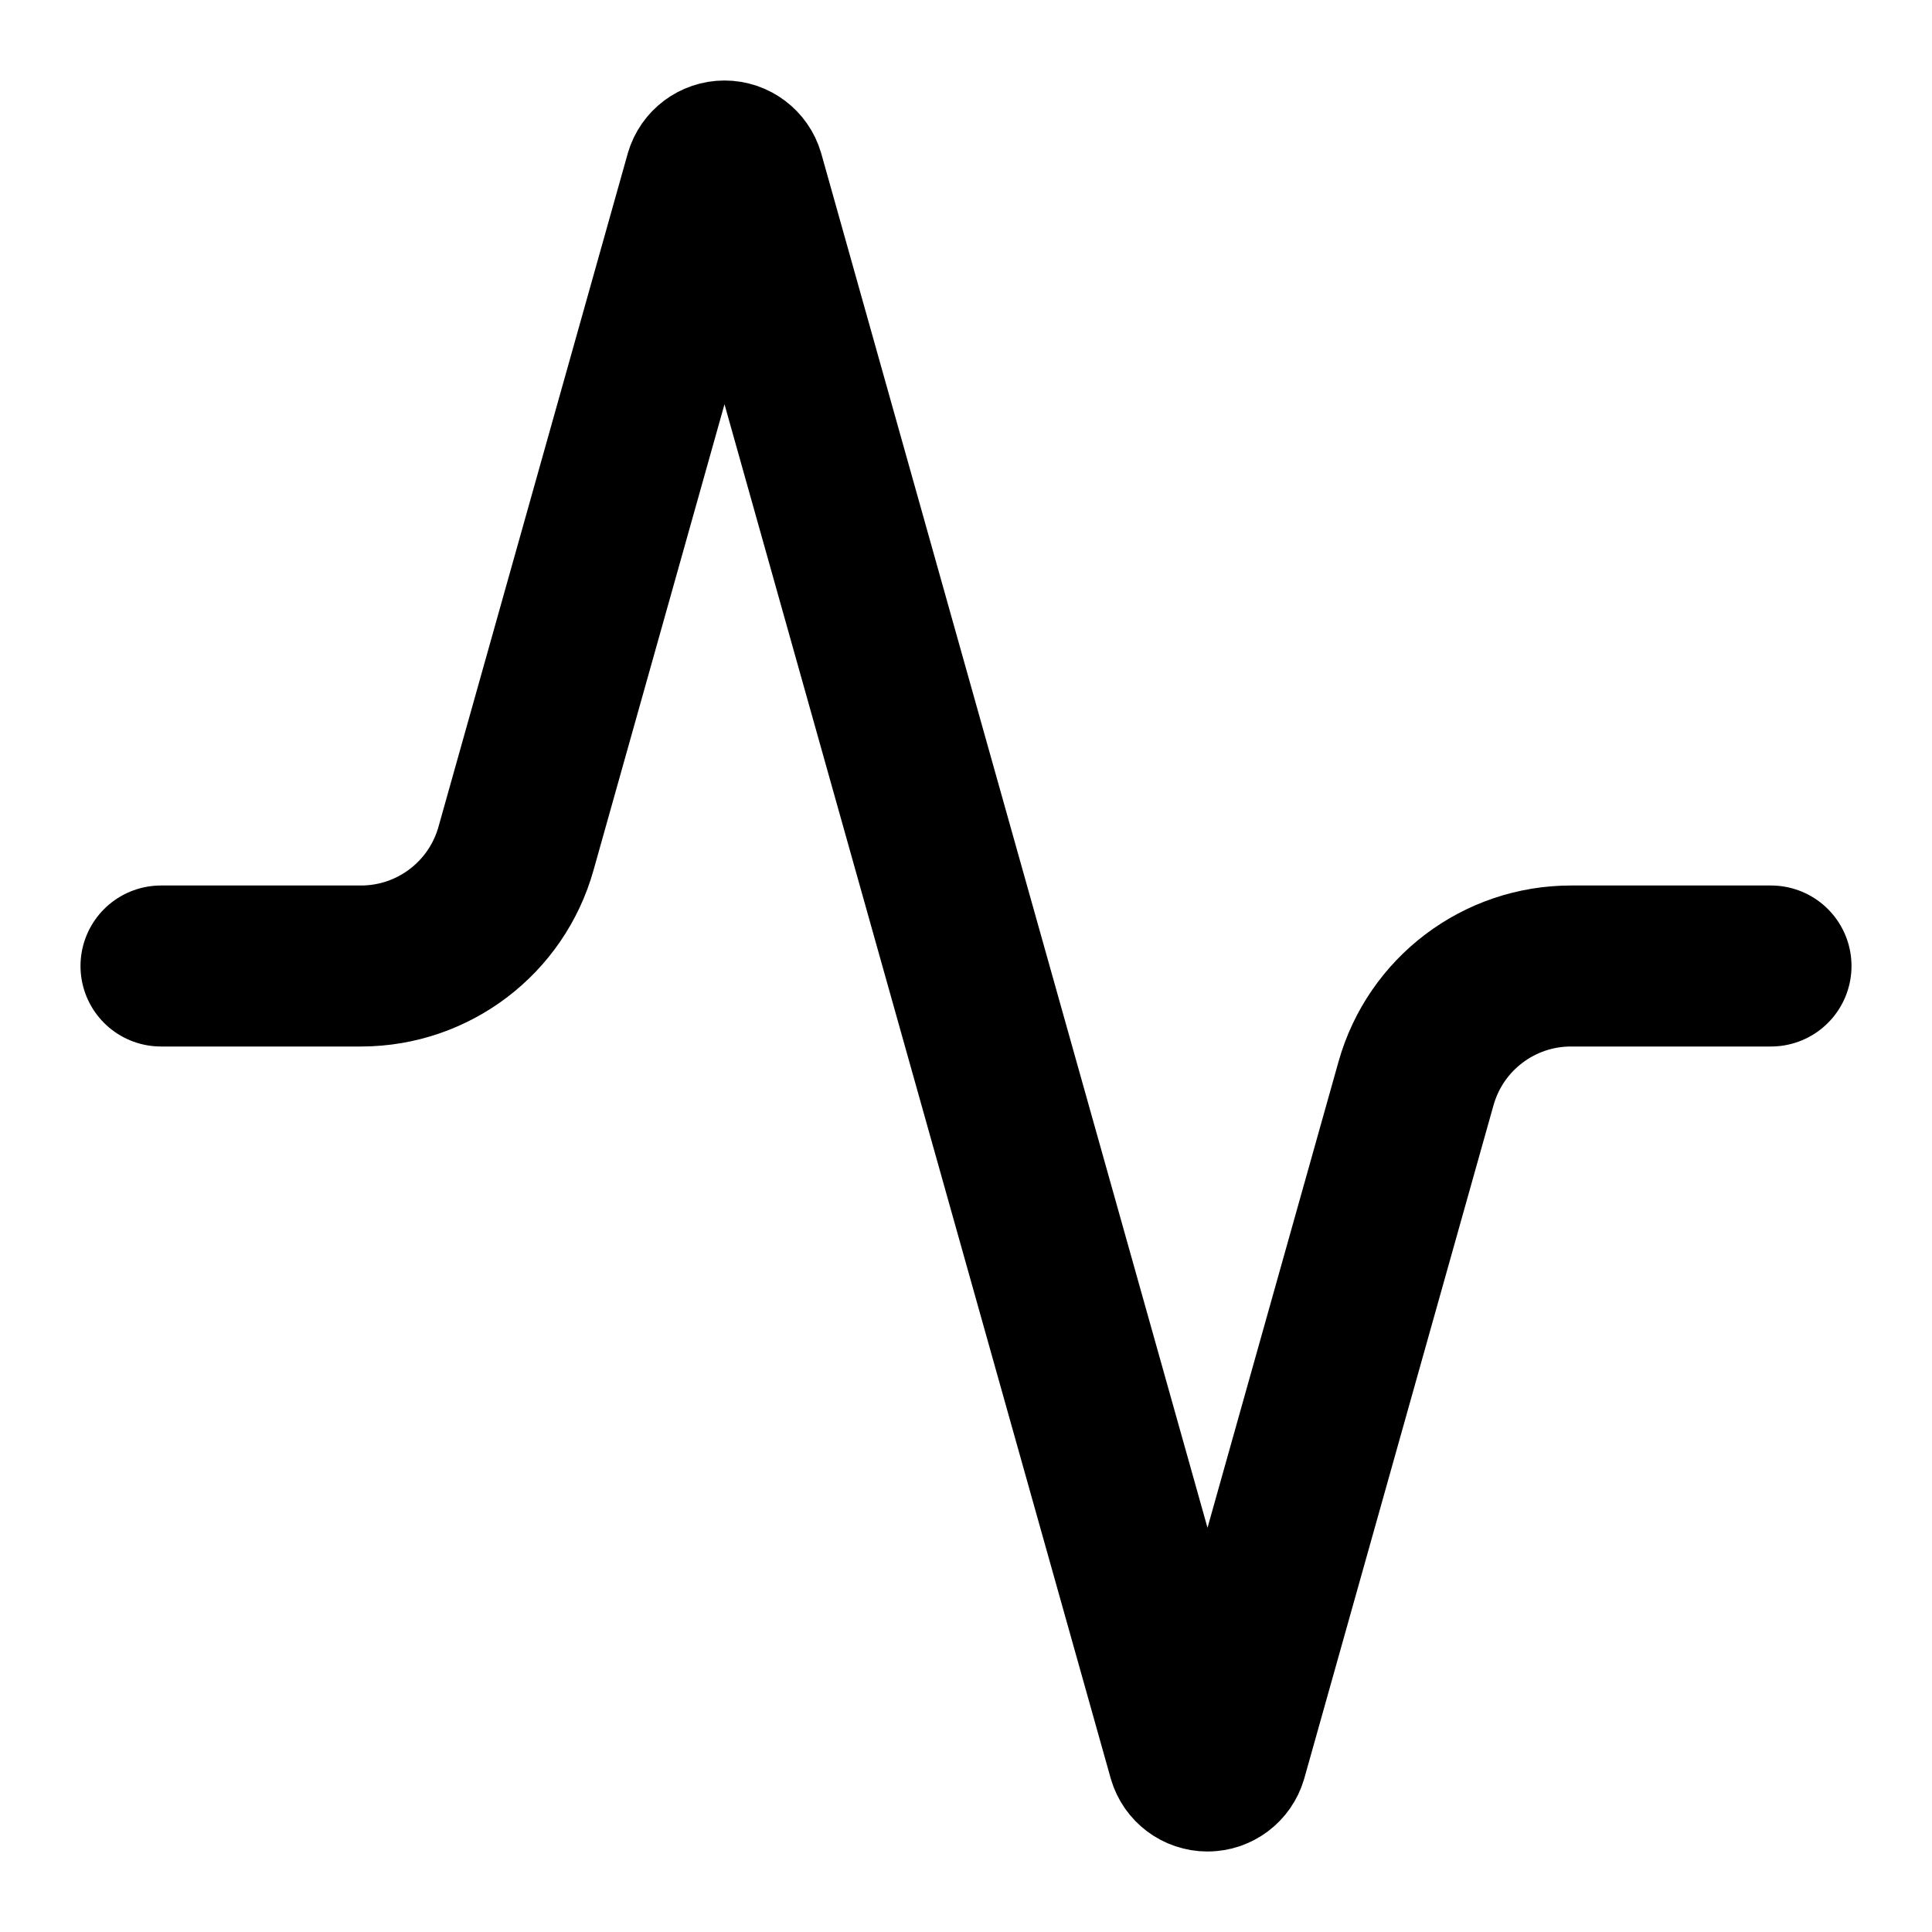
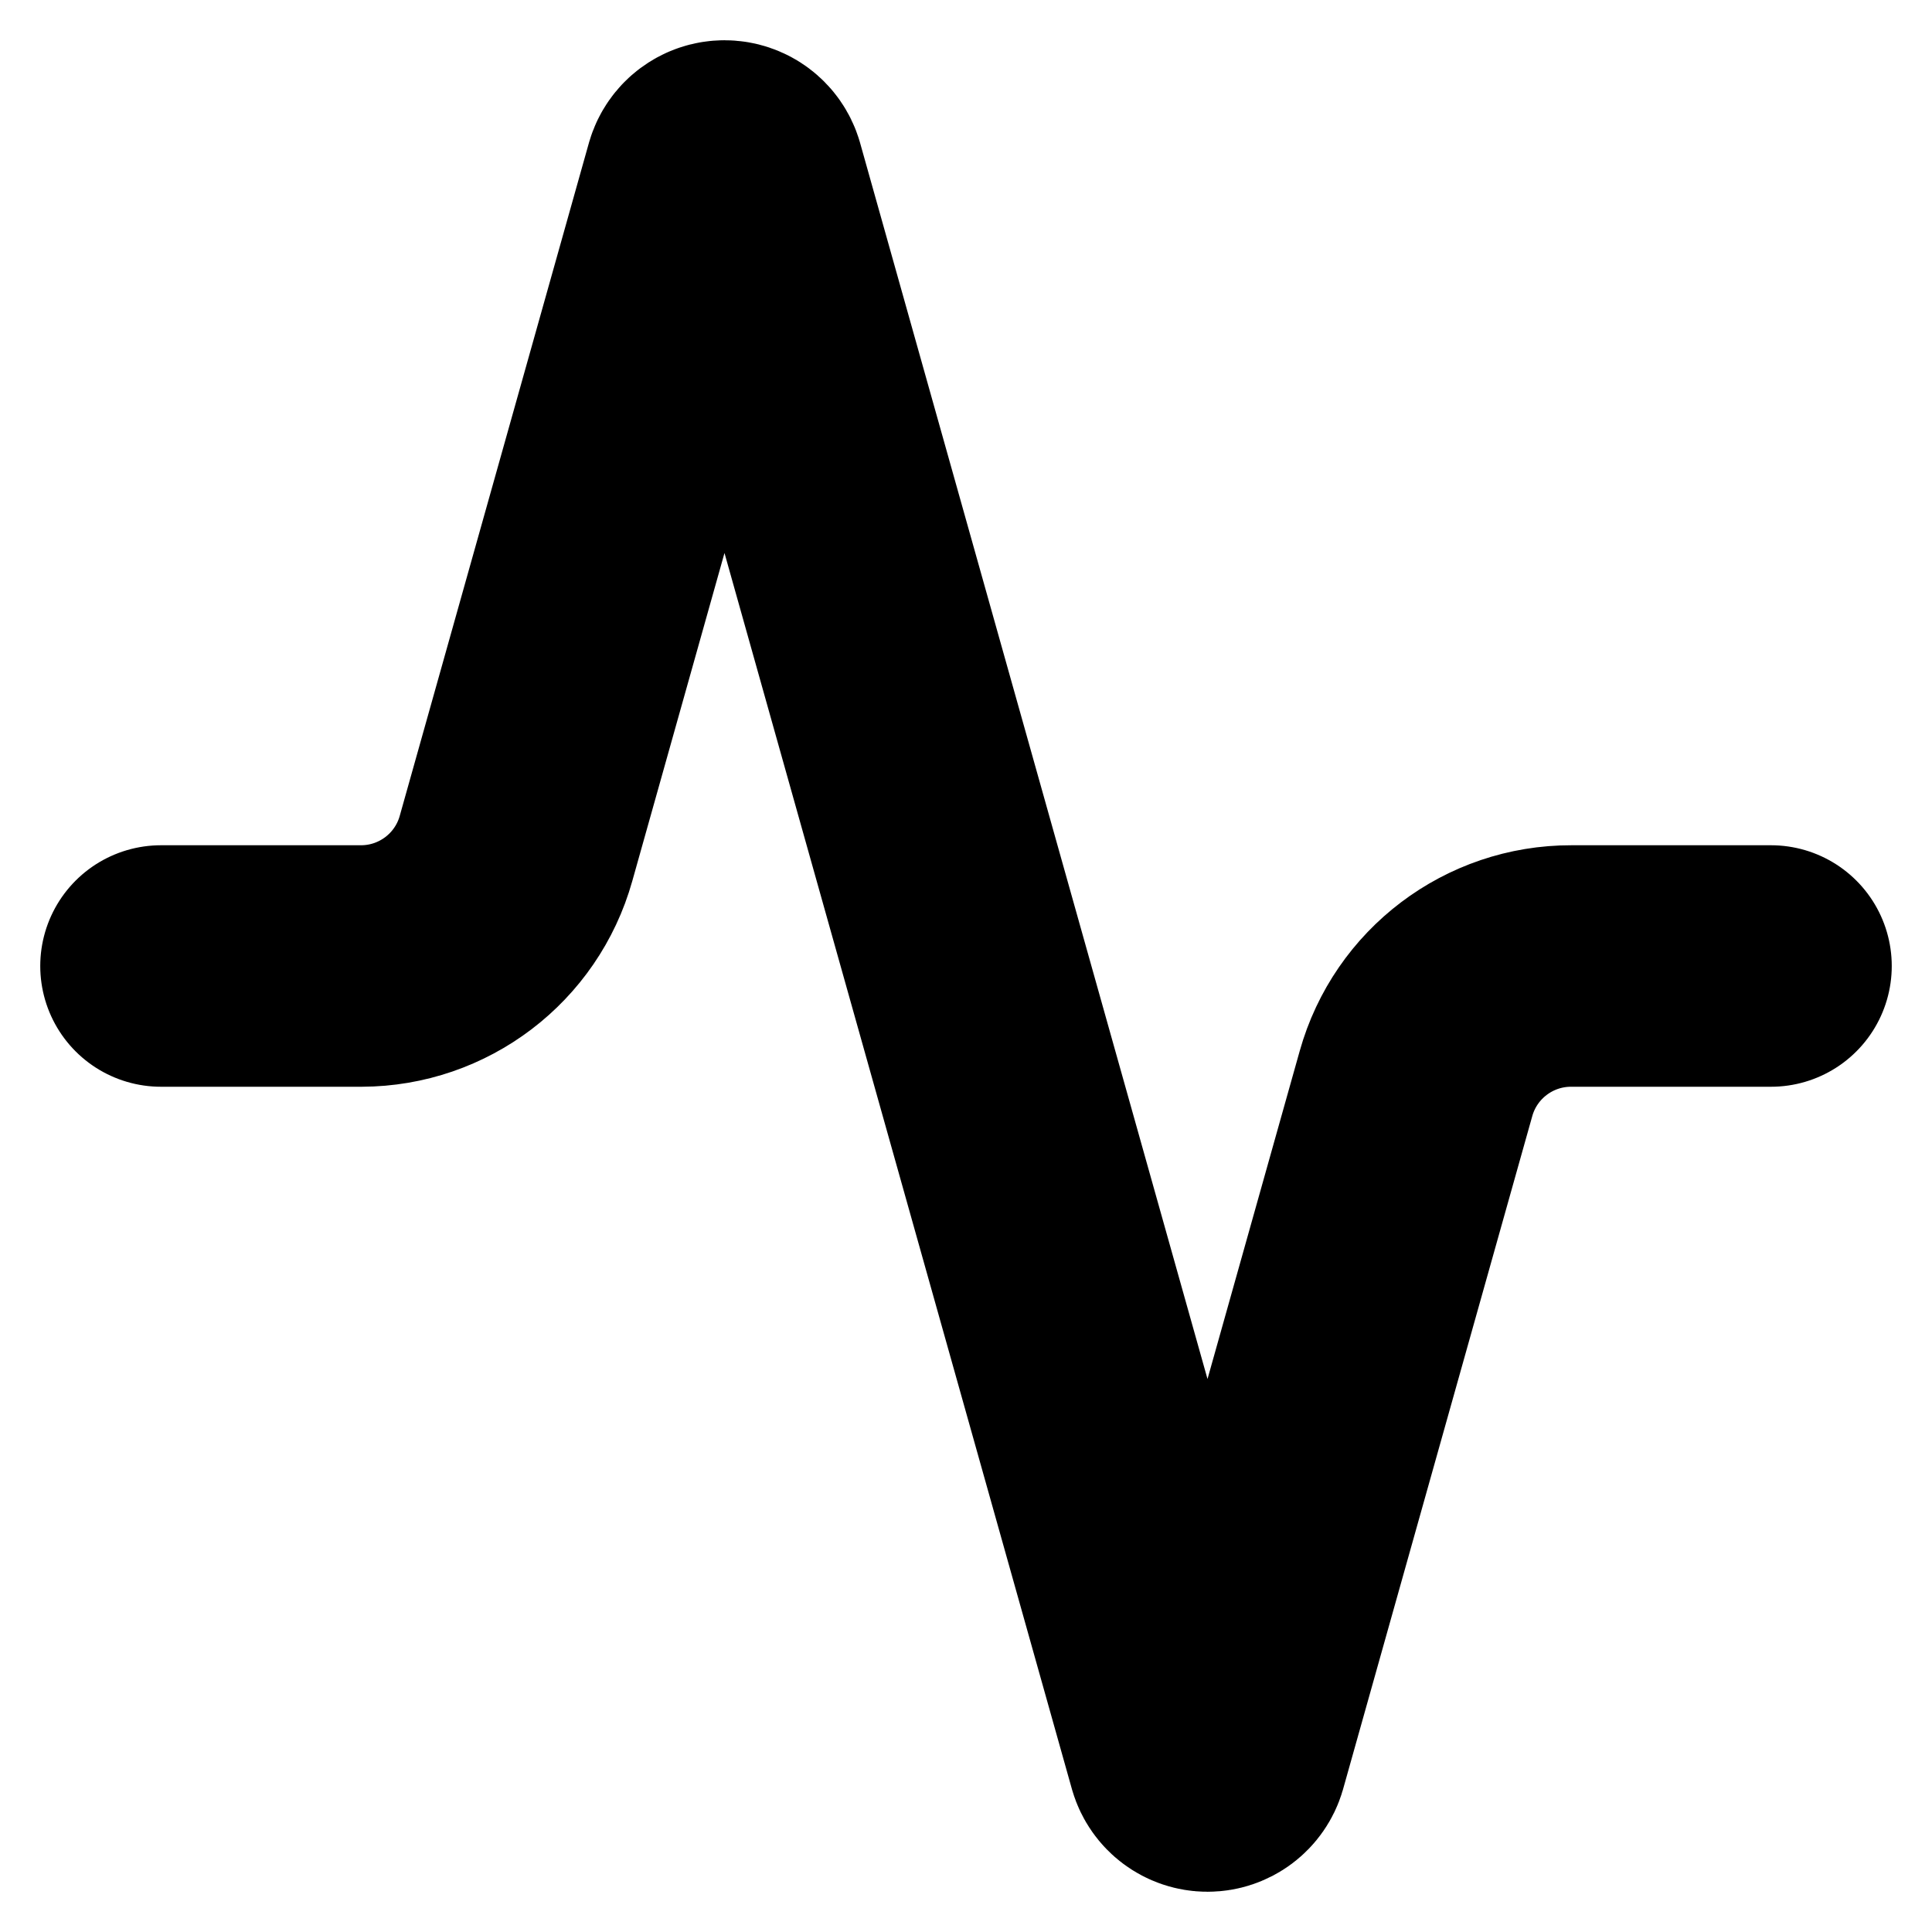
- <svg xmlns="http://www.w3.org/2000/svg" class="lucide lucide-activity" width="100%" height="100%" viewBox="0 0 24 24" fill="none" stroke="currentColor" stroke-width="2" stroke-linecap="round" stroke-linejoin="round" aria-hidden="true" focusable="false">
+ <svg xmlns="http://www.w3.org/2000/svg" class="lucide lucide-activity" width="100%" height="100%" viewBox="0 0 24 24" fill="none" stroke="currentColor" stroke-width="3" stroke-linecap="round" stroke-linejoin="round" aria-hidden="true" focusable="false">
  <path d="M22 12h-2.48a2 2 0 0 0-1.93 1.46l-2.35 8.36a.25.25 0 0 1-.48 0L9.24 2.18a.25.25 0 0 0-.48 0l-2.35 8.36A2 2 0 0 1 4.49 12H2" />
</svg>
